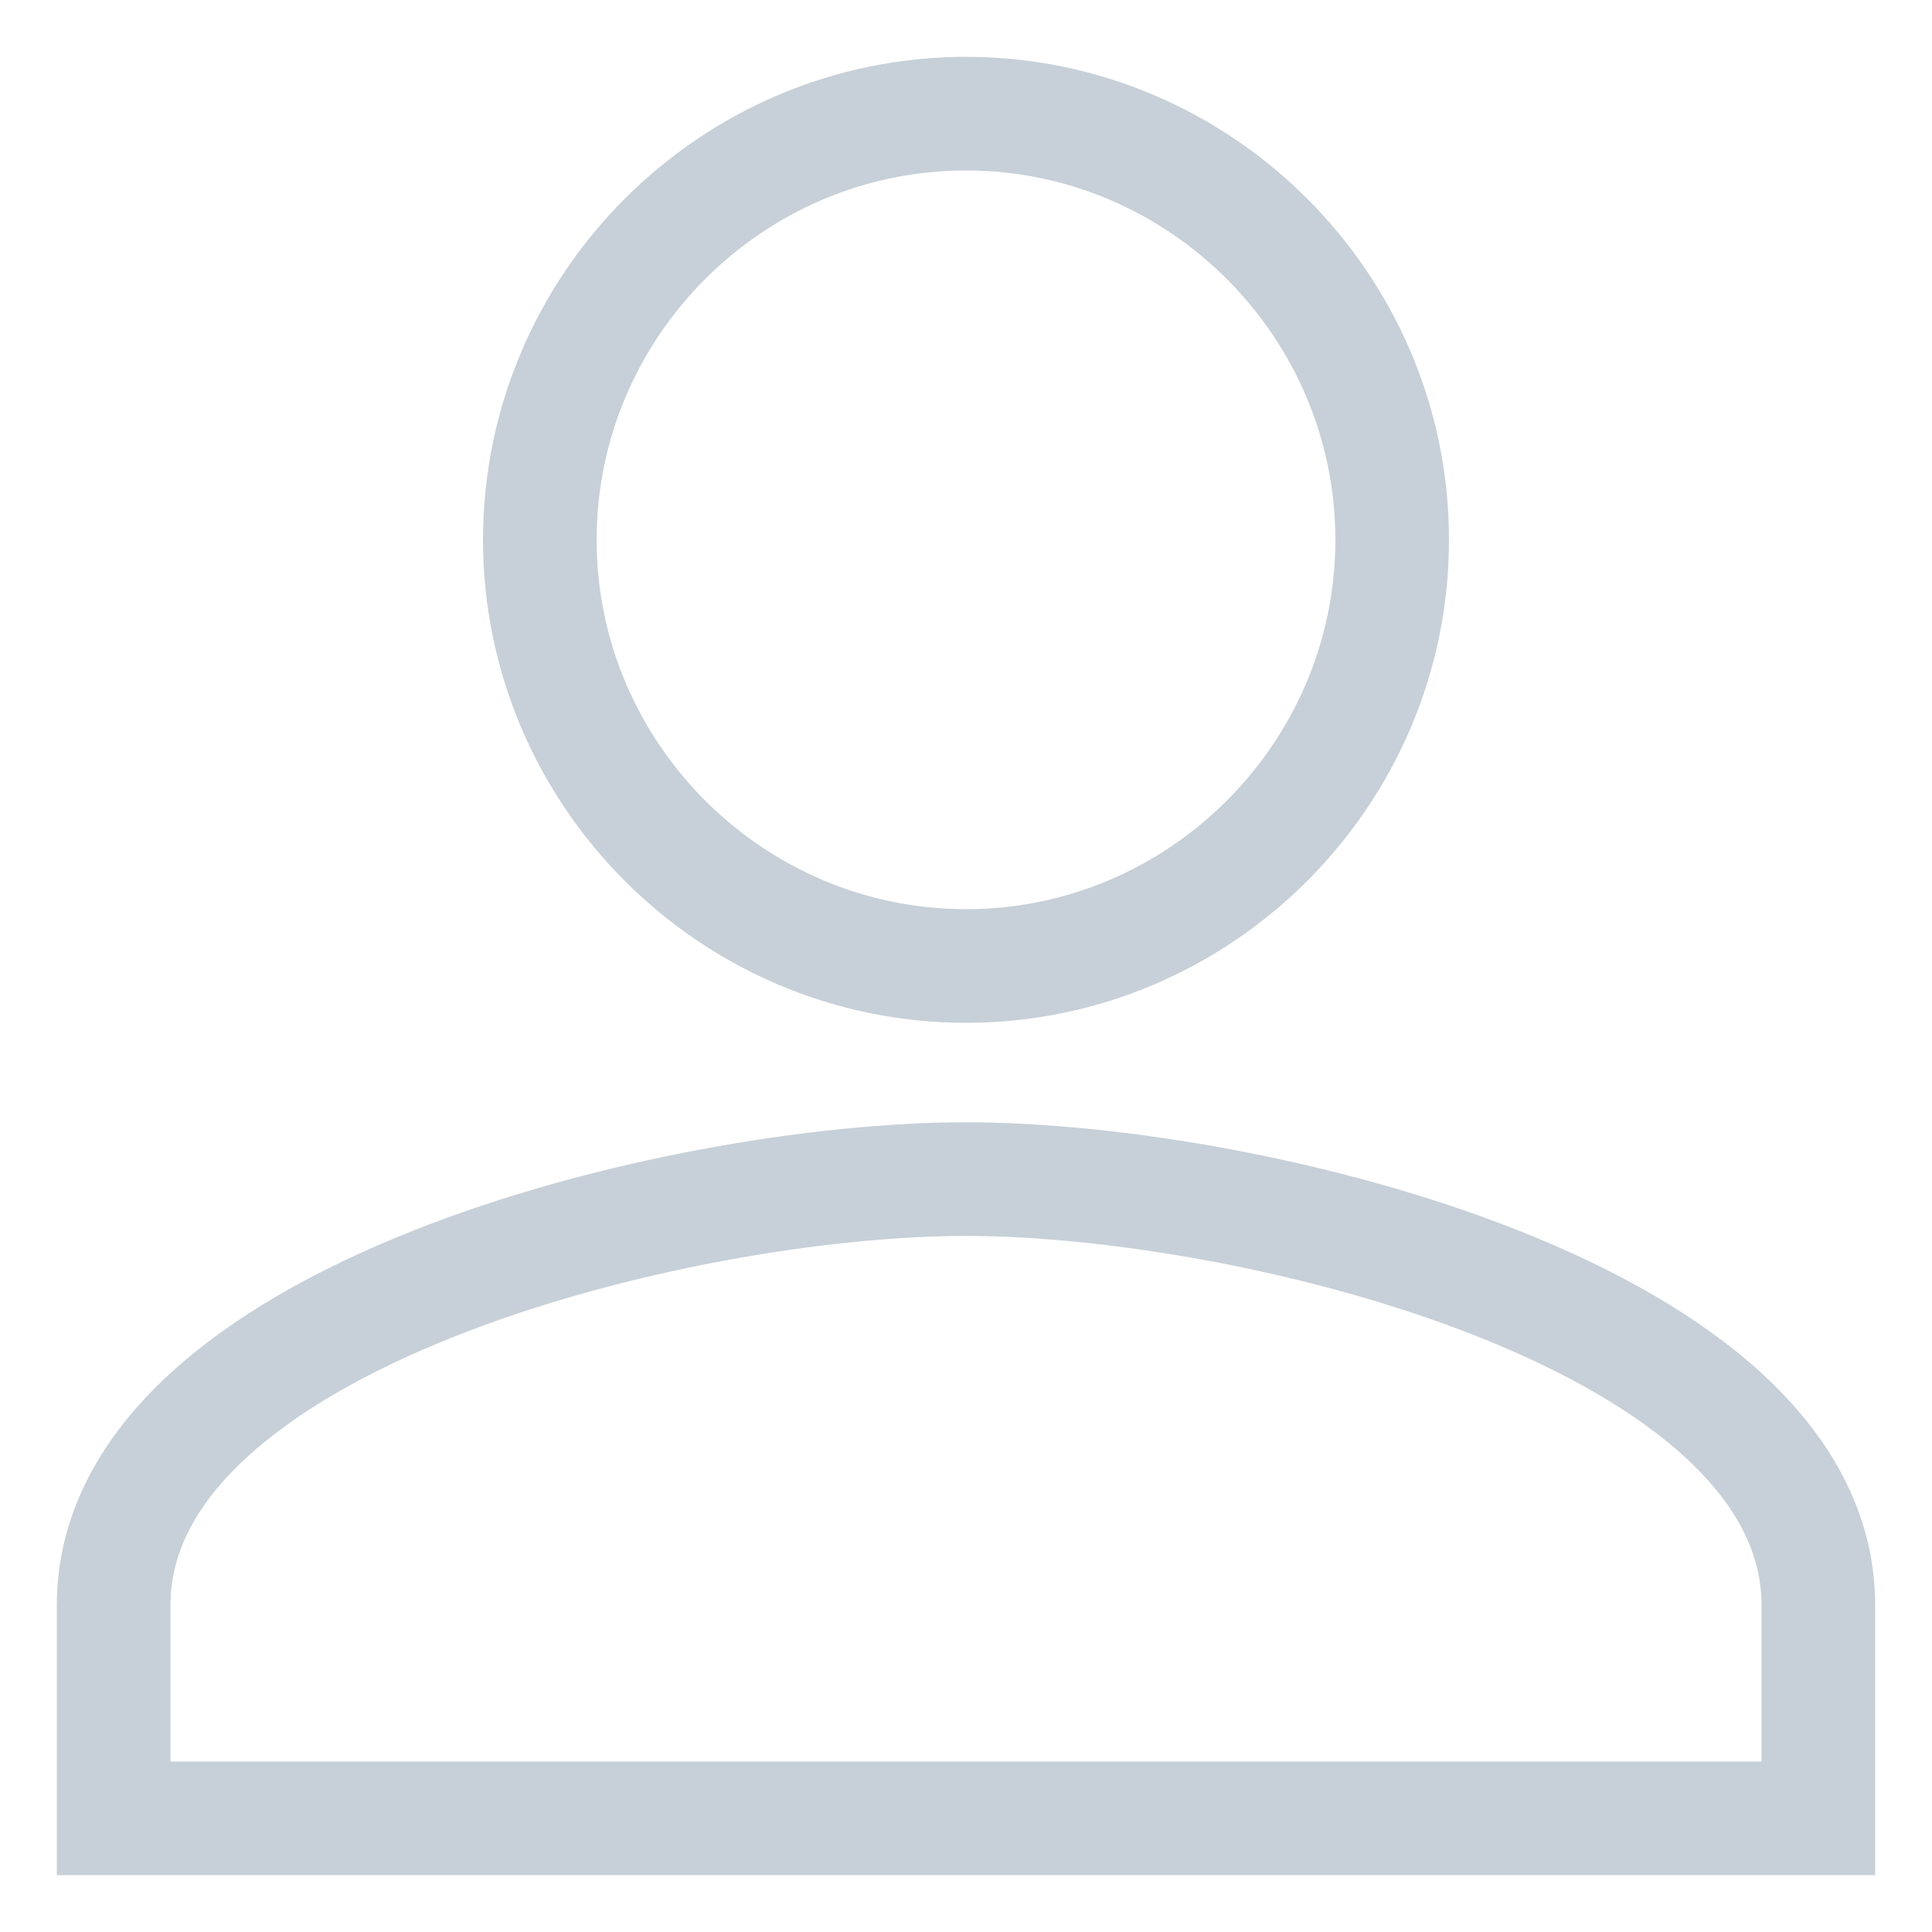
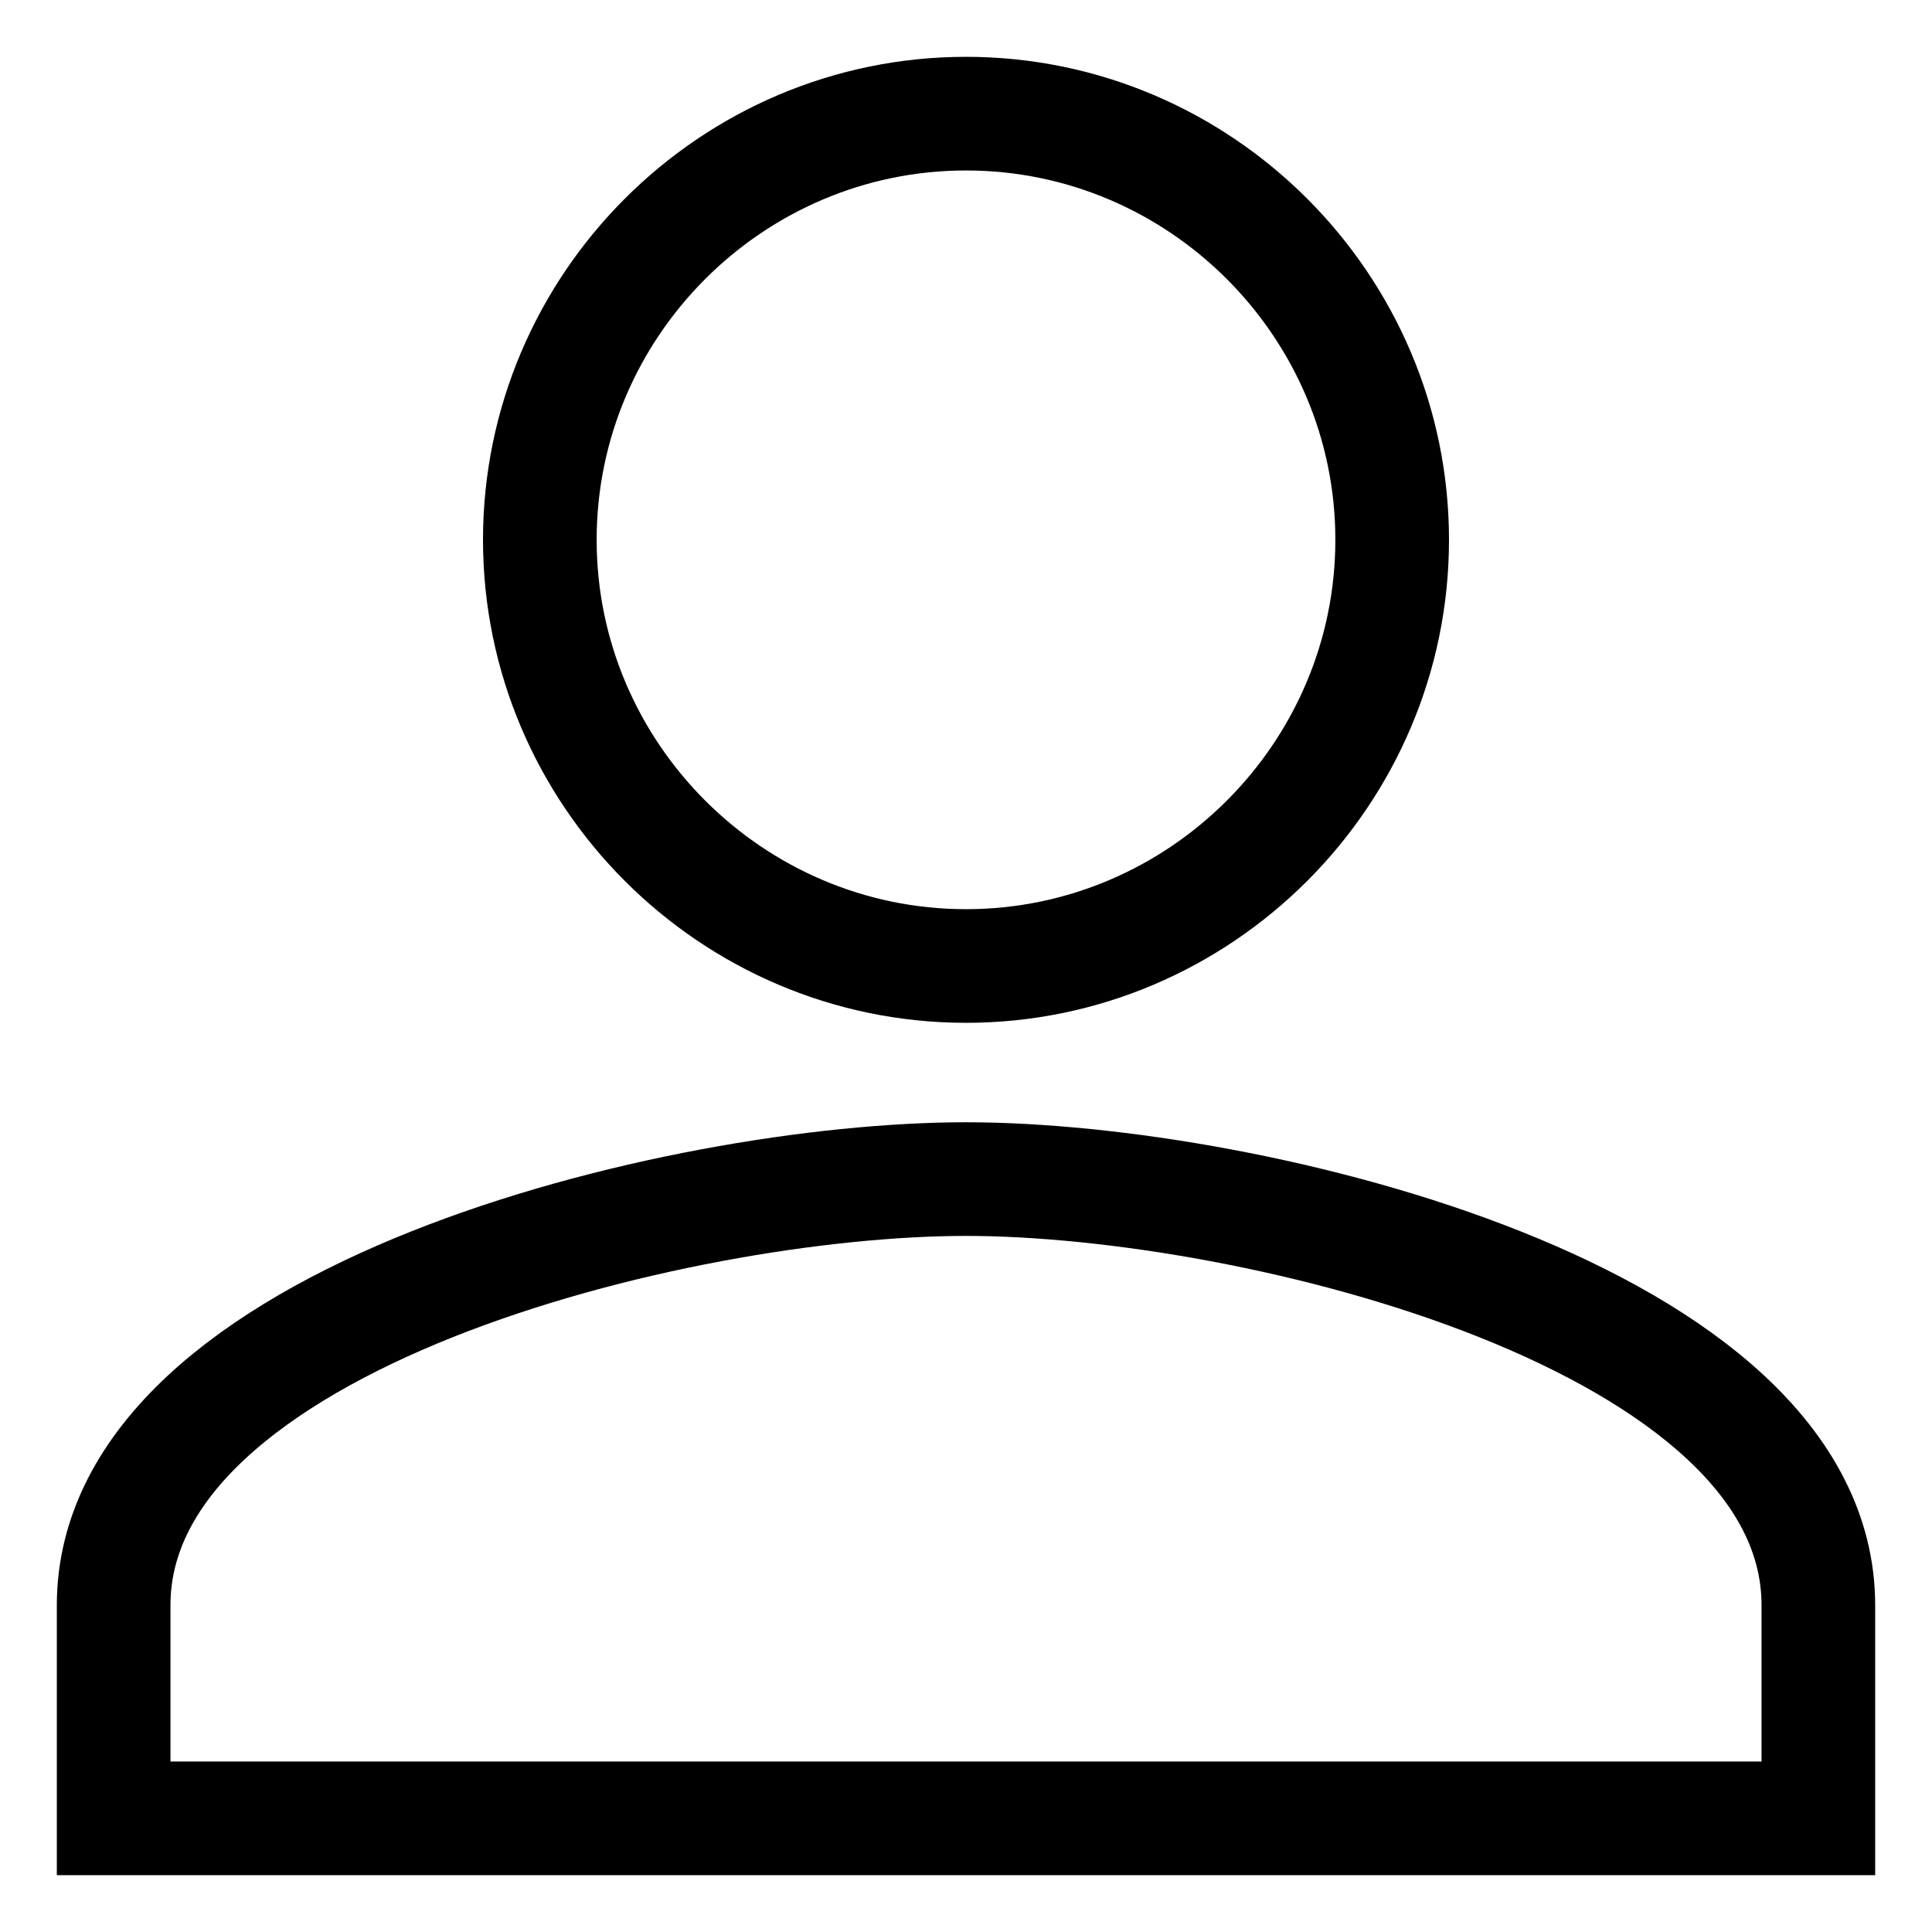
<svg xmlns="http://www.w3.org/2000/svg" version="1.1" id="Layer_1" x="0px" y="0px" width="17px" height="17px" viewBox="0 0 17 17" enable-background="new 0 0 17 17" xml:space="preserve">
  <g id="App">
    <g id="Mobile-Portrait" transform="translate(-281, -576)">
      <g id="Group" transform="translate(0, 565)">
        <g id="person" transform="translate(282, 12)">
-           <path id="Shape" fill="none" stroke="#C7D0D8" d="M7.5,7.5c2.063,0,3.75-1.688,3.75-3.75S9.563,0,7.5,0      C5.437,0,3.75,1.688,3.75,3.75S5.438,7.5,7.5,7.5L7.5,7.5z M7.5,9.375c-2.531,0-7.5,1.219-7.5,3.75V15h15v-1.875      C15,10.594,10.031,9.375,7.5,9.375L7.5,9.375z" />
+           <path id="Shape" fill="none" stroke="#000000" d="M7.5,7.5c2.063,0,3.75-1.688,3.75-3.75S9.563,0,7.5,0S3.75,1.688,3.75,3.75      S5.438,7.5,7.5,7.5L7.5,7.5z M7.5,9.375c-2.531,0-7.5,1.219-7.5,3.75V15h15v-1.875C15,10.594,10.031,9.375,7.5,9.375L7.5,9.375z      " />
        </g>
      </g>
    </g>
  </g>
</svg>
